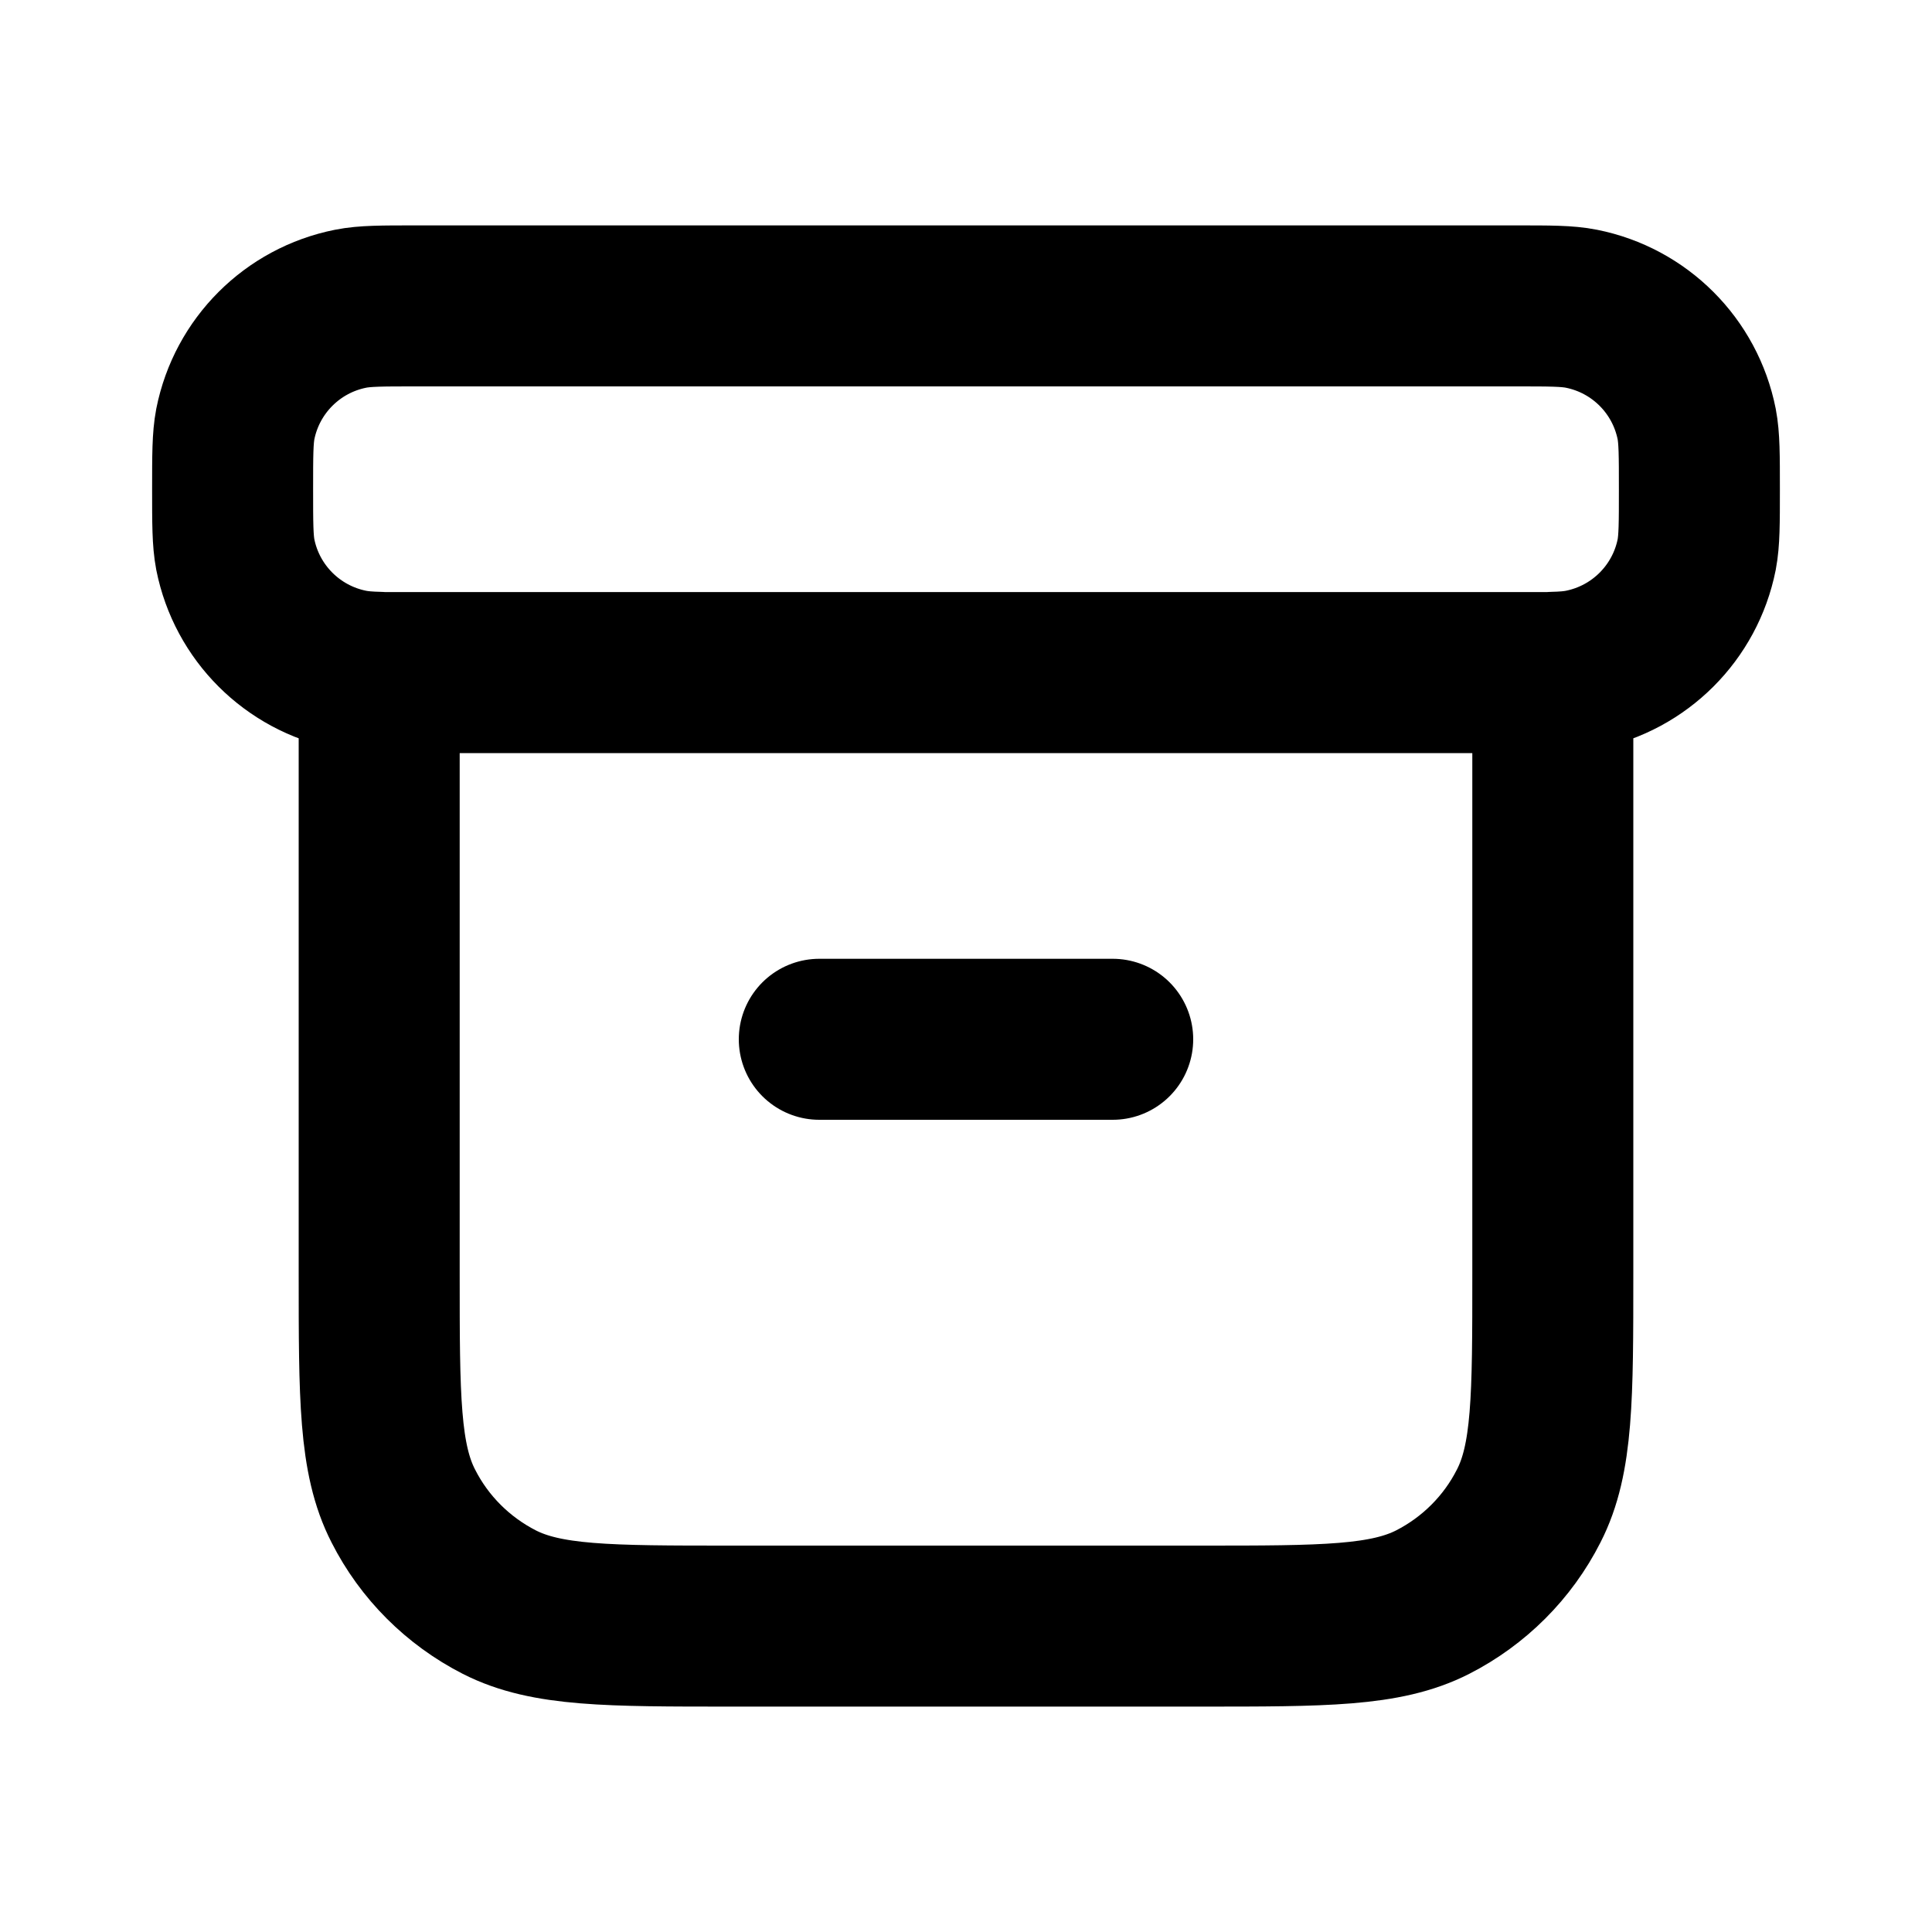
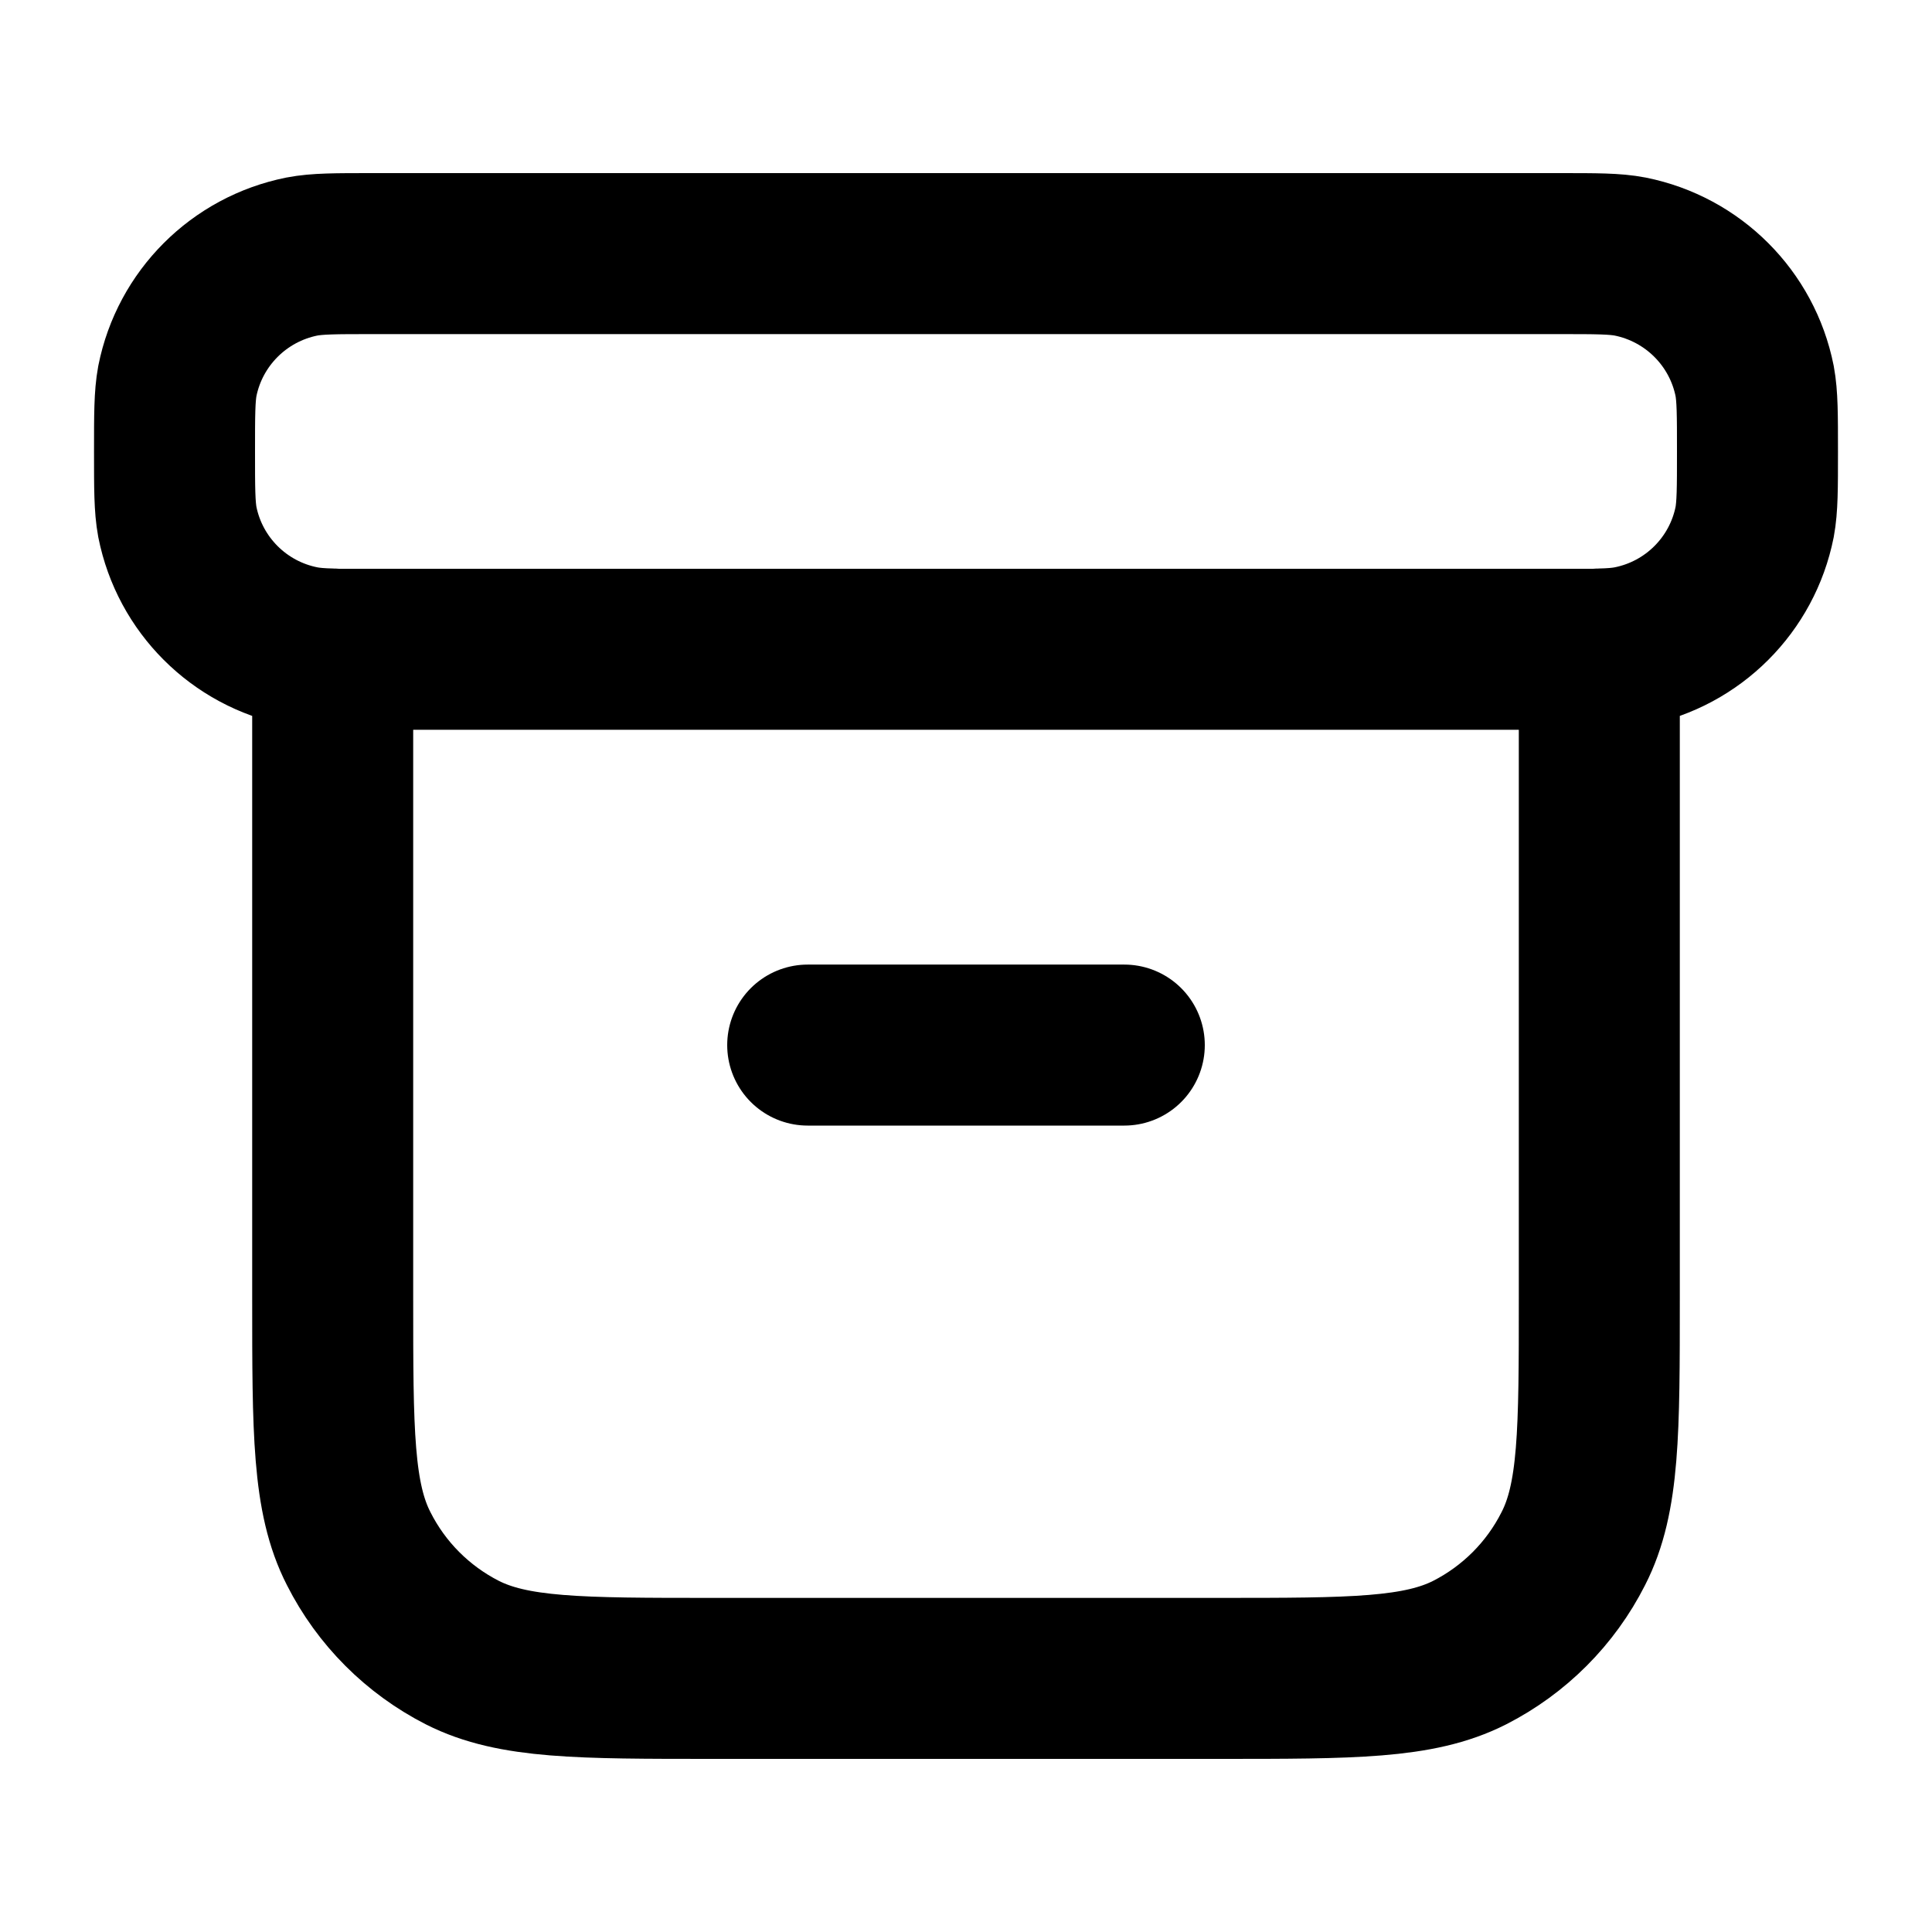
<svg xmlns="http://www.w3.org/2000/svg" height="15" viewBox="0 0 15 15" width="15">
-   <g fill="none">
-     <path d="m0 0h15v15h-15z" />
-     <path d="m2.944 5.22c-.093-.002-.161-.008-.222-.02-.452-.09-.805-.443-.895-.894-.021-.11-.021-.243-.021-.507 0-.265 0-.397.021-.507.09-.452.443-.805.895-.895.11-.022.243-.022.507-.022h8.542c.264 0 .397 0 .507.022.452.09.805.443.895.895.021.11.021.242.021.507 0 .264 0 .397-.021.507-.09.451-.443.804-.895.894-.061.012-.129.018-.222.02m-5.695 2.849h2.278m-5.695-2.847h9.112v4.67c0 .956 0 1.435-.187 1.8-.163.322-.425.583-.746.747-.366.186-.844.186-1.801.186h-3.644c-.957 0-1.435 0-1.801-.186-.321-.164-.583-.425-.746-.747-.187-.365-.187-.844-.187-1.8z" stroke="currentColor" stroke-linecap="round" stroke-linejoin="round" stroke-width="1.25" />
-   </g>
+   <path d="m0 0h15v15h-15z" fill="none" />
+   <path d="m2.583 5.039c-.101-.002-.174-.008-.24-.021-.488-.097-.869-.478-.966-.965-.022-.119-.022-.262-.022-.547 0-.286 0-.429.022-.548.097-.487.478-.868.966-.966.119-.023.263-.023.547-.023h9.22c.284 0 .428 0 .547.023.488.098.869.479.966.966.022.119.022.262.022.548 0 .285 0 .428-.022.547-.097.487-.478.868-.966.965-.066.013-.139.019-.24.021m-6.146 3.075h2.458m-6.146-3.073h9.834v5.041c0 1.031 0 1.548-.202 1.942-.176.348-.458.63-.805.807-.395.2-.911.2-1.944.2h-3.932c-1.033 0-1.549 0-1.944-.2-.347-.177-.629-.459-.805-.807-.202-.394-.202-.911-.202-1.942z" fill="none" stroke="currentColor" stroke-linecap="round" stroke-linejoin="round" stroke-width="1.25" />
</svg>
